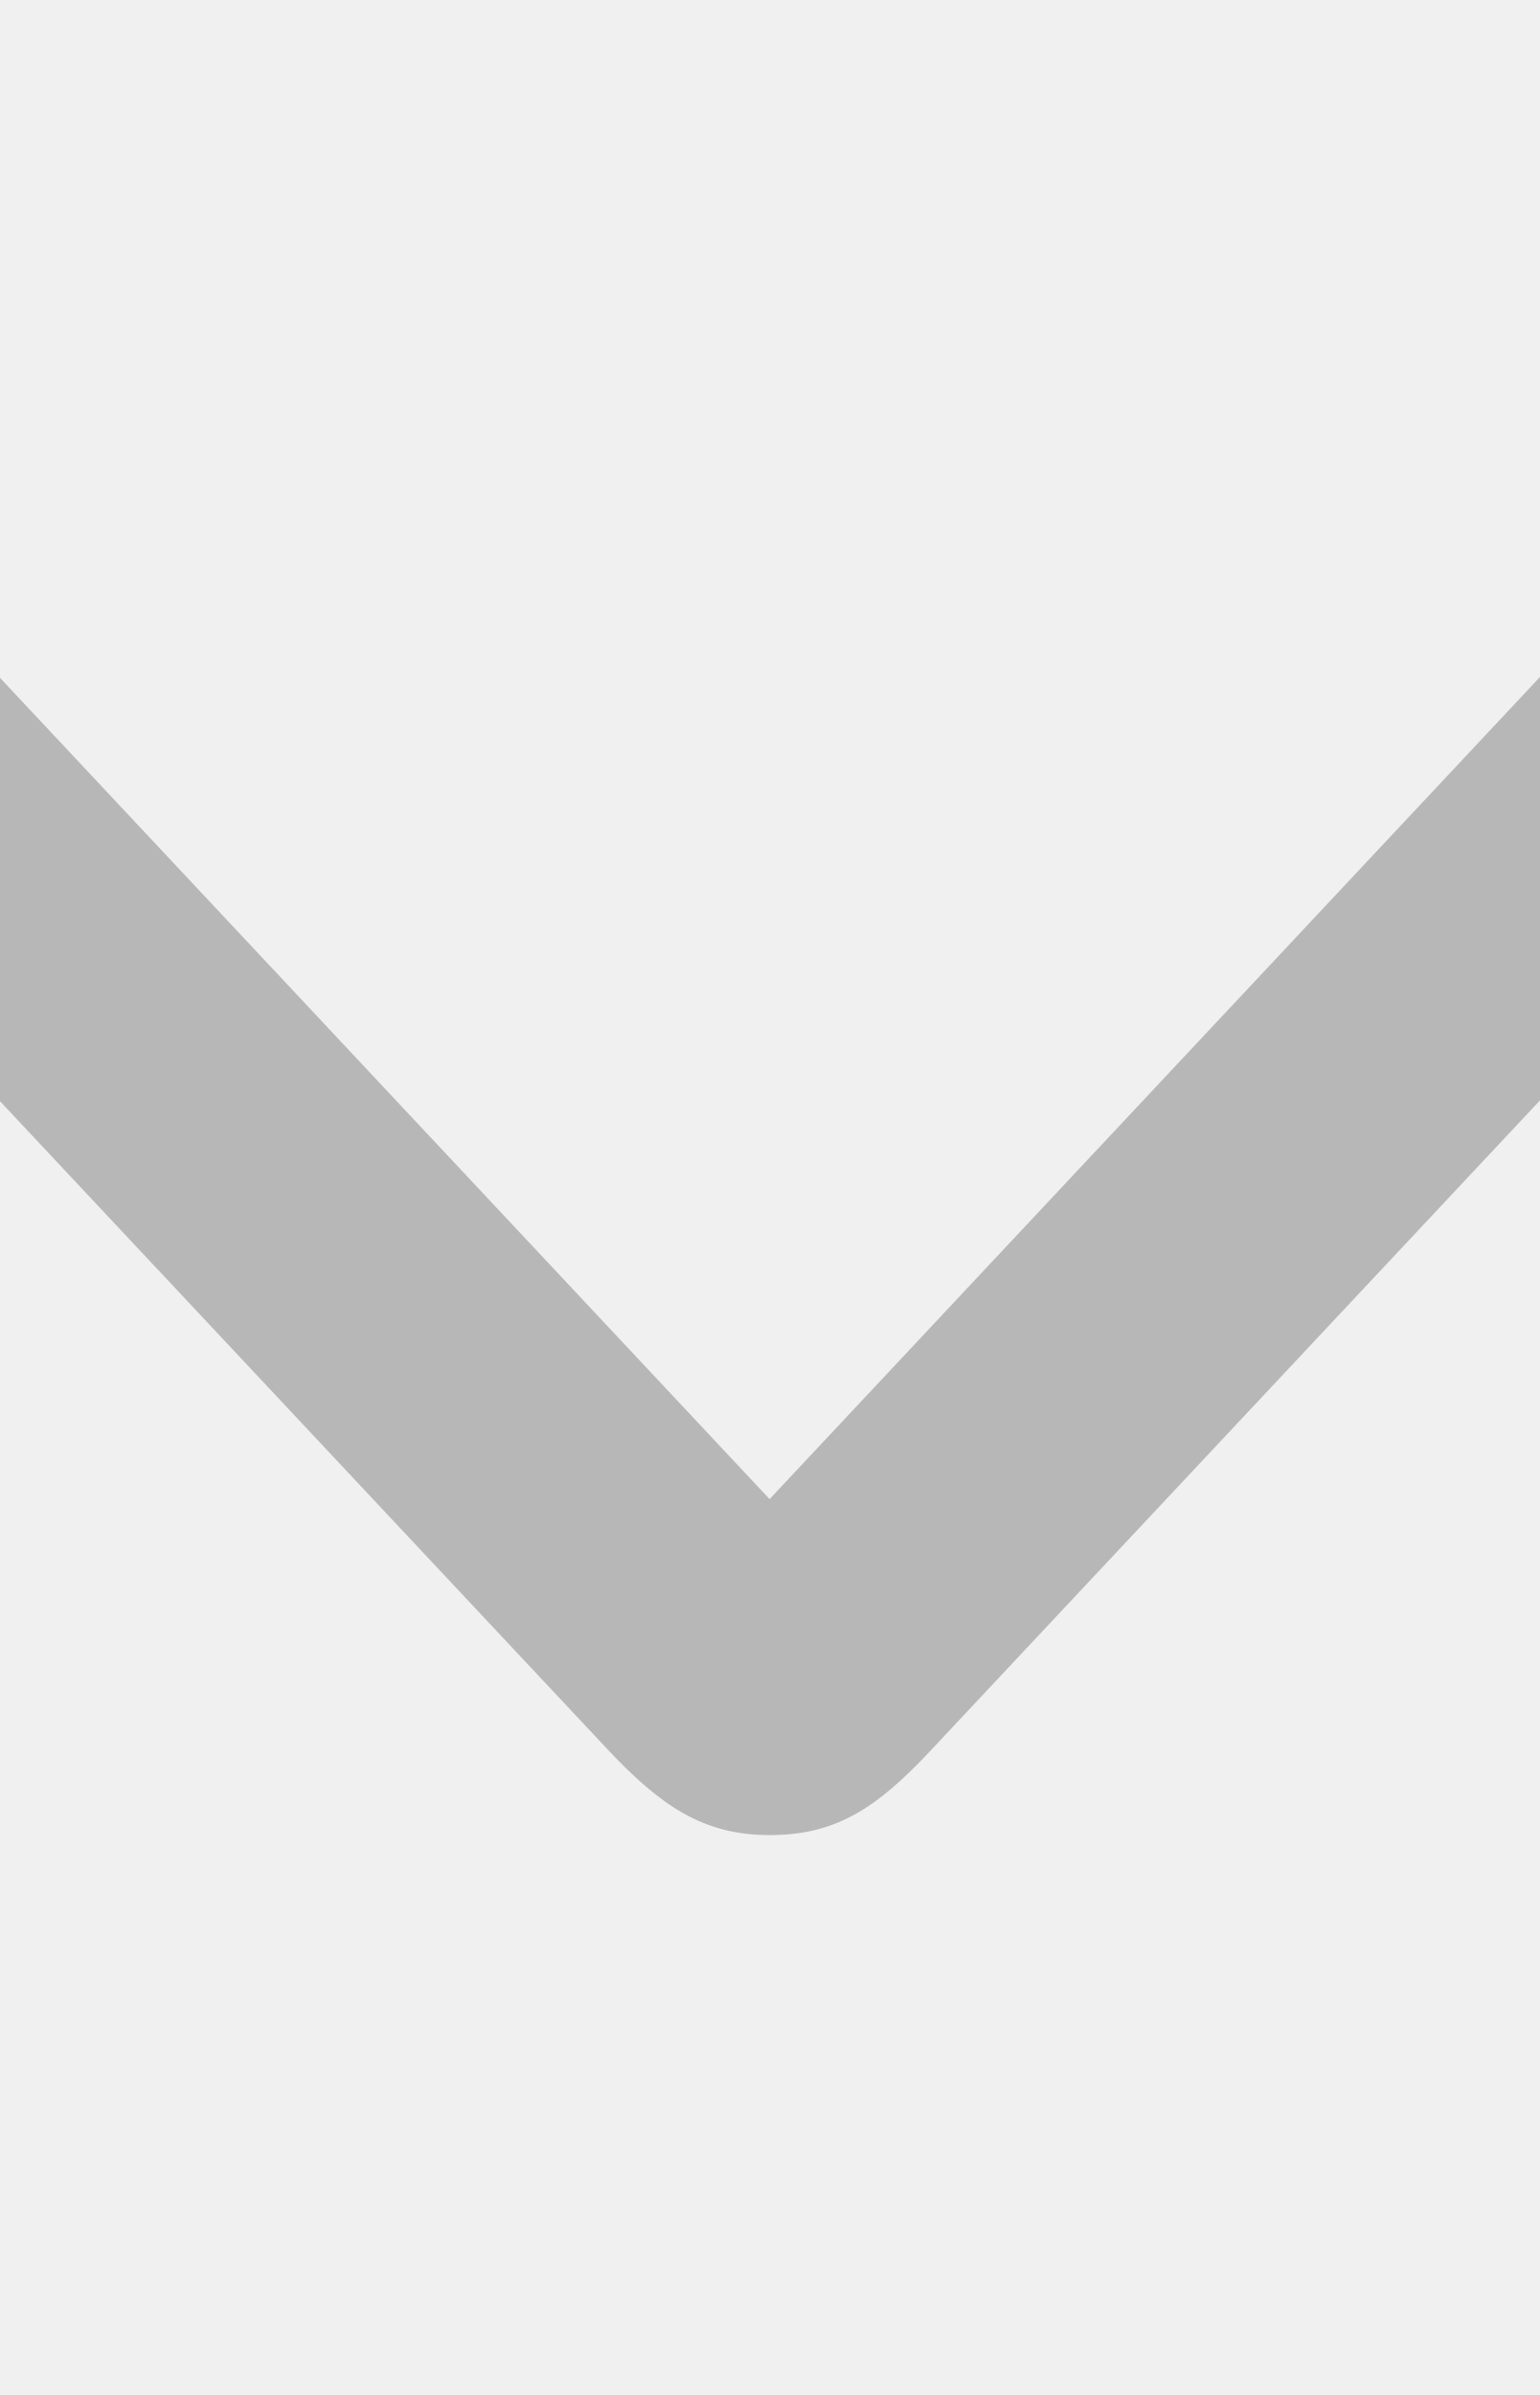
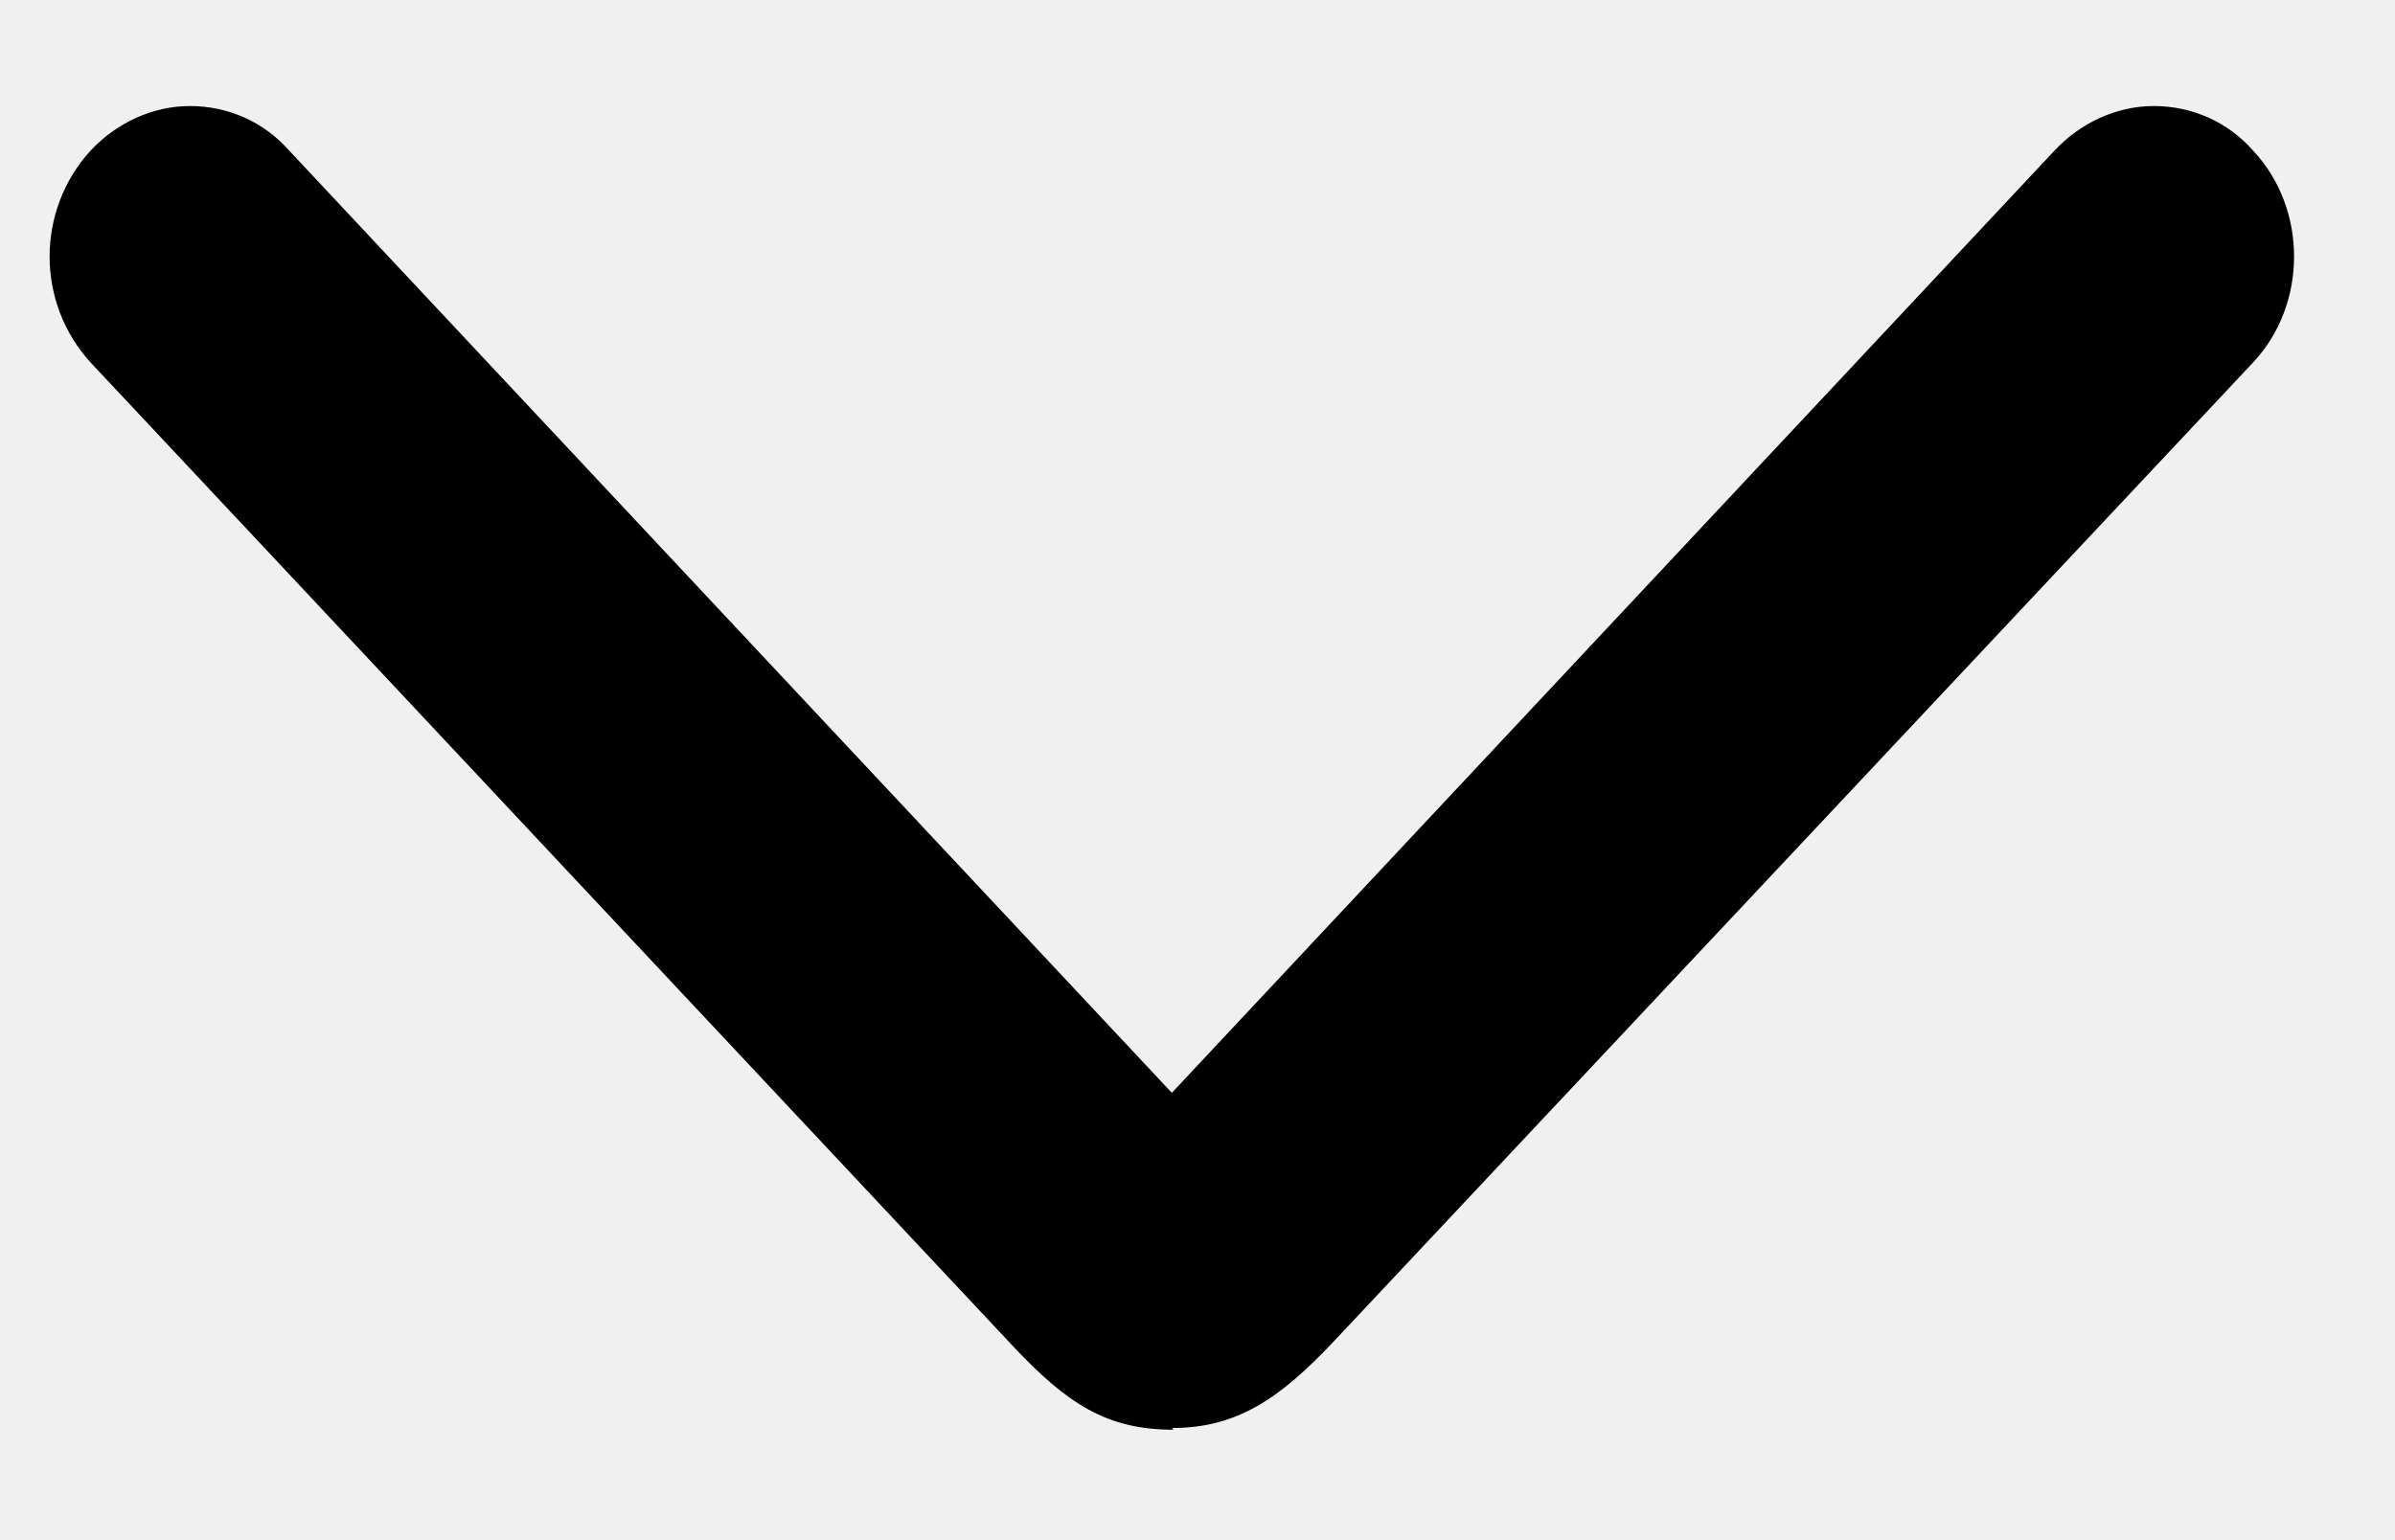
- <svg xmlns="http://www.w3.org/2000/svg" xmlns:xlink="http://www.w3.org/1999/xlink" width="9px" height="14px">
-   <defs>
-     <path d="M7.5 11.727c-.386 0-.623-.155-.935-.487L1.178 5.494a.917.917 0 0 1 0-1.238.785.785 0 0 1 1.16 0L7.5 9.763l5.162-5.507a.785.785 0 0 1 1.16 0c.32.342.32.896 0 1.238l-5.368 5.725c-.318.34-.568.508-.954.508z" id="a" />
-   </defs>
-   <g fill="none" fill-rule="evenodd">
-     <path fill="#none" d="M-1283-608H83v829h-1366z" />
-     <g transform="matrix(-1 0 0 1 12 -1)" opacity=".3">
-       <path d="M0 0h15v16H0z" />
-       <mask id="b" fill="#fff">
-         <use xlink:href="#a" />
-       </mask>
-       <g mask="url(#b)" fill="#333">
-         <path d="M-76.875-57h169V73h-169z" />
-       </g>
-     </g>
-   </g>
+ <svg xmlns="http://www.w3.org/2000/svg" viewBox="0 0 14 9" width="14" height="9">
+   <style>
+ 		tspan { white-space:pre }
+ 		.shp0 { fill: #000000 } 
+ 	</style>
+   <path id="Layer" class="shp0" d="M6.86,8.36c-0.39,0 -0.62,-0.15 -0.94,-0.49l-5.39,-5.75c-0.32,-0.35 -0.32,-0.89 0,-1.24c0.15,-0.16 0.36,-0.26 0.58,-0.26c0.22,0 0.43,0.09 0.58,0.26l5.16,5.51l5.16,-5.51c0.15,-0.16 0.36,-0.26 0.58,-0.26c0.22,0 0.43,0.09 0.58,0.26c0.32,0.34 0.32,0.9 0,1.24l-5.37,5.72c-0.32,0.34 -0.57,0.51 -0.95,0.51z" />
</svg>
